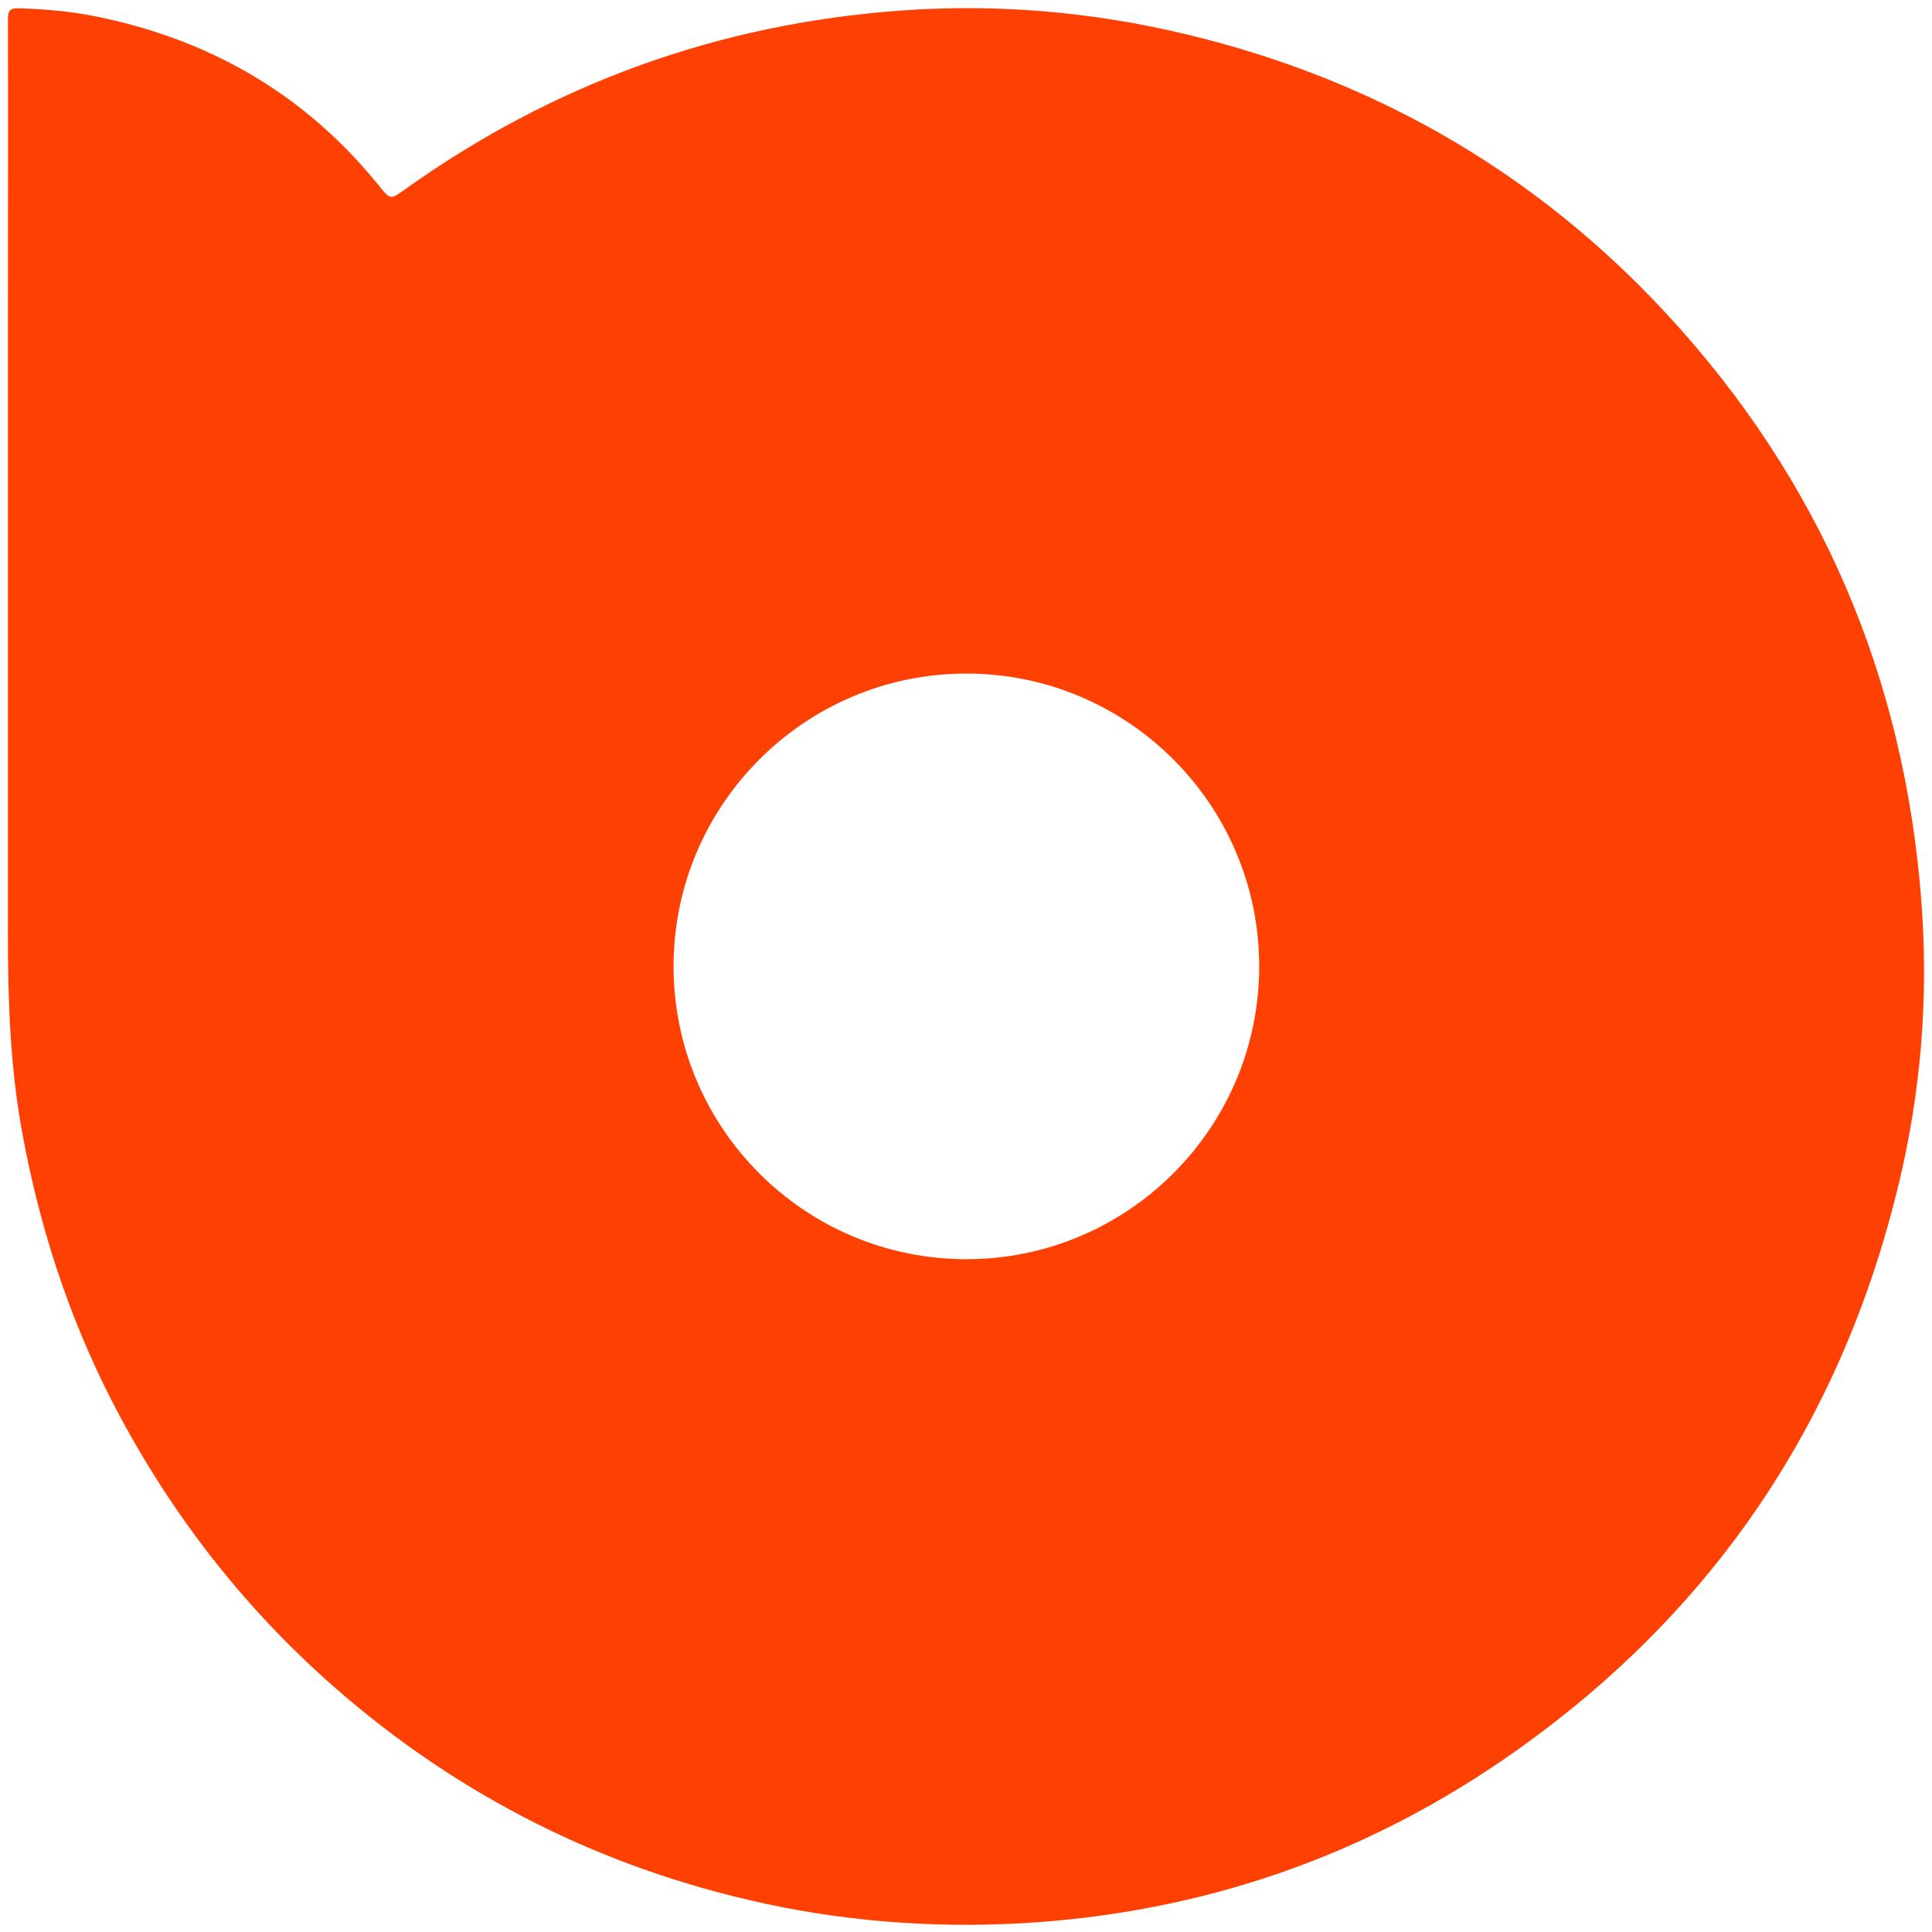
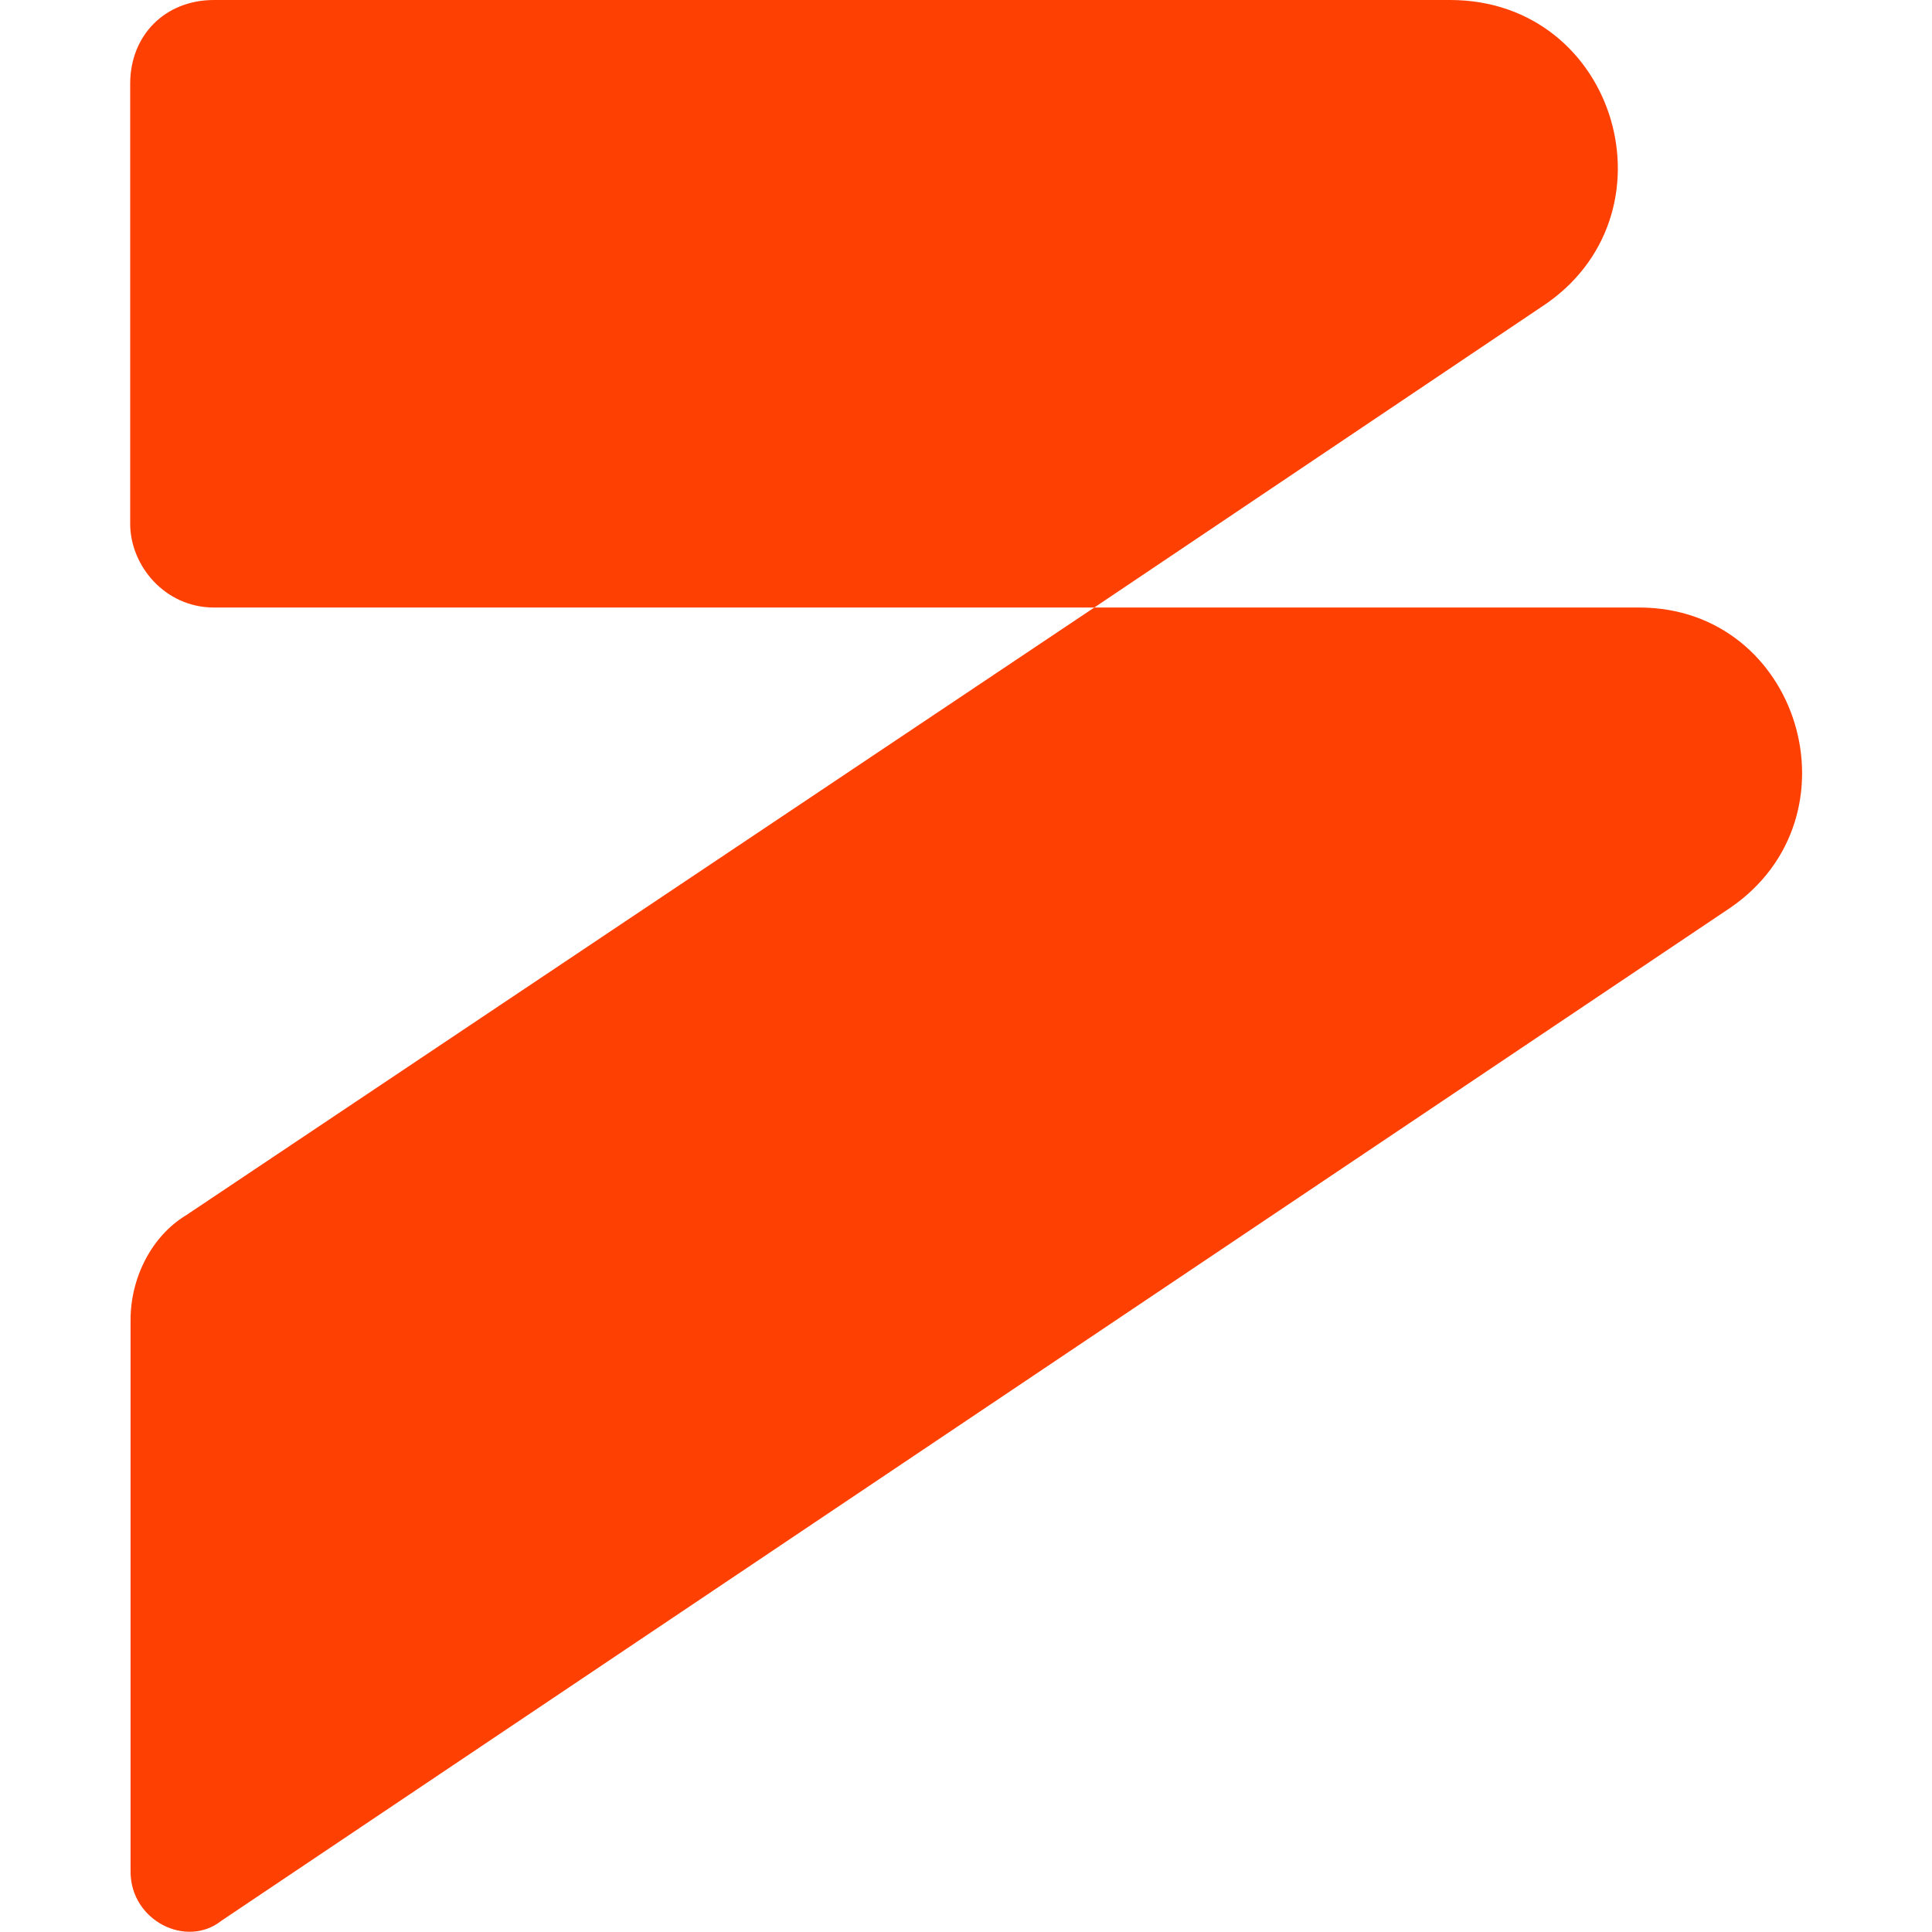
<svg xmlns="http://www.w3.org/2000/svg" version="1.2" baseProfile="tiny" id="Layer_1" x="0px" y="0px" viewBox="0 0 512 512" overflow="visible" xml:space="preserve">
-   <path fill="#FF4003" d="M441.4,82.9c-33.3-35.9-74-60-121.4-72.4c-26.6-7-53.8-9.7-81.3-7.7c-48.2,3.5-92,19.3-131.4,47.4  c-3.8,2.7-3.8,2.8-6.8-0.9C80.6,24.6,54.7,9.9,23.6,4C17.5,2.9,11.3,2.4,5.1,2.2c-2.4-0.1-3,0.6-3,2.9c0.1,25.7,0,51.4,0,77.1  c0,19.7,0,39.3,0,59c0,0,0,0,0,0c0,35.6,0,71.1,0,106.7c0,17.5,0.6,35,3.8,52.3c4.5,24.6,12.1,48.2,23.5,70.6  c14.4,28.1,33.2,52.9,56.6,74c32.5,29.2,70.1,48.9,112.8,58.8c23.6,5.5,47.6,7.4,71.7,6.1c48-2.7,91.8-17.8,131.1-45.6  c52.6-37.2,86.4-87.4,101.5-150c6-24.7,8-49.8,6.1-75C504.7,179.1,482.2,126.9,441.4,82.9z M256.1,333.7  c-42.9,0-77.6-34.8-77.6-77.6s34.8-77.6,77.6-77.6s77.6,34.8,77.6,77.6S298.9,333.7,256.1,333.7z" />
+   <g>
+     <g>
+       <path fill="#FF4003" d="M290,161H56.7c-13,0-22.2-11.1-22.2-22.2V22.2C34.5,9.3,43.8,0,56.7,0h327.6c44.4,0,61.1,57.4,24.1,81.4    L290,161z" />
+       <path fill="#FF4003" d="M290,161l-240.6,161c-9.3,5.6-14.8,16.7-14.8,27.8v146.2c0,13,14.8,20.4,24.1,13l399.8-268.4    c35.2-24.1,18.5-79.6-24.1-79.6H290z" />
+     </g>
+   </g>
</svg>
